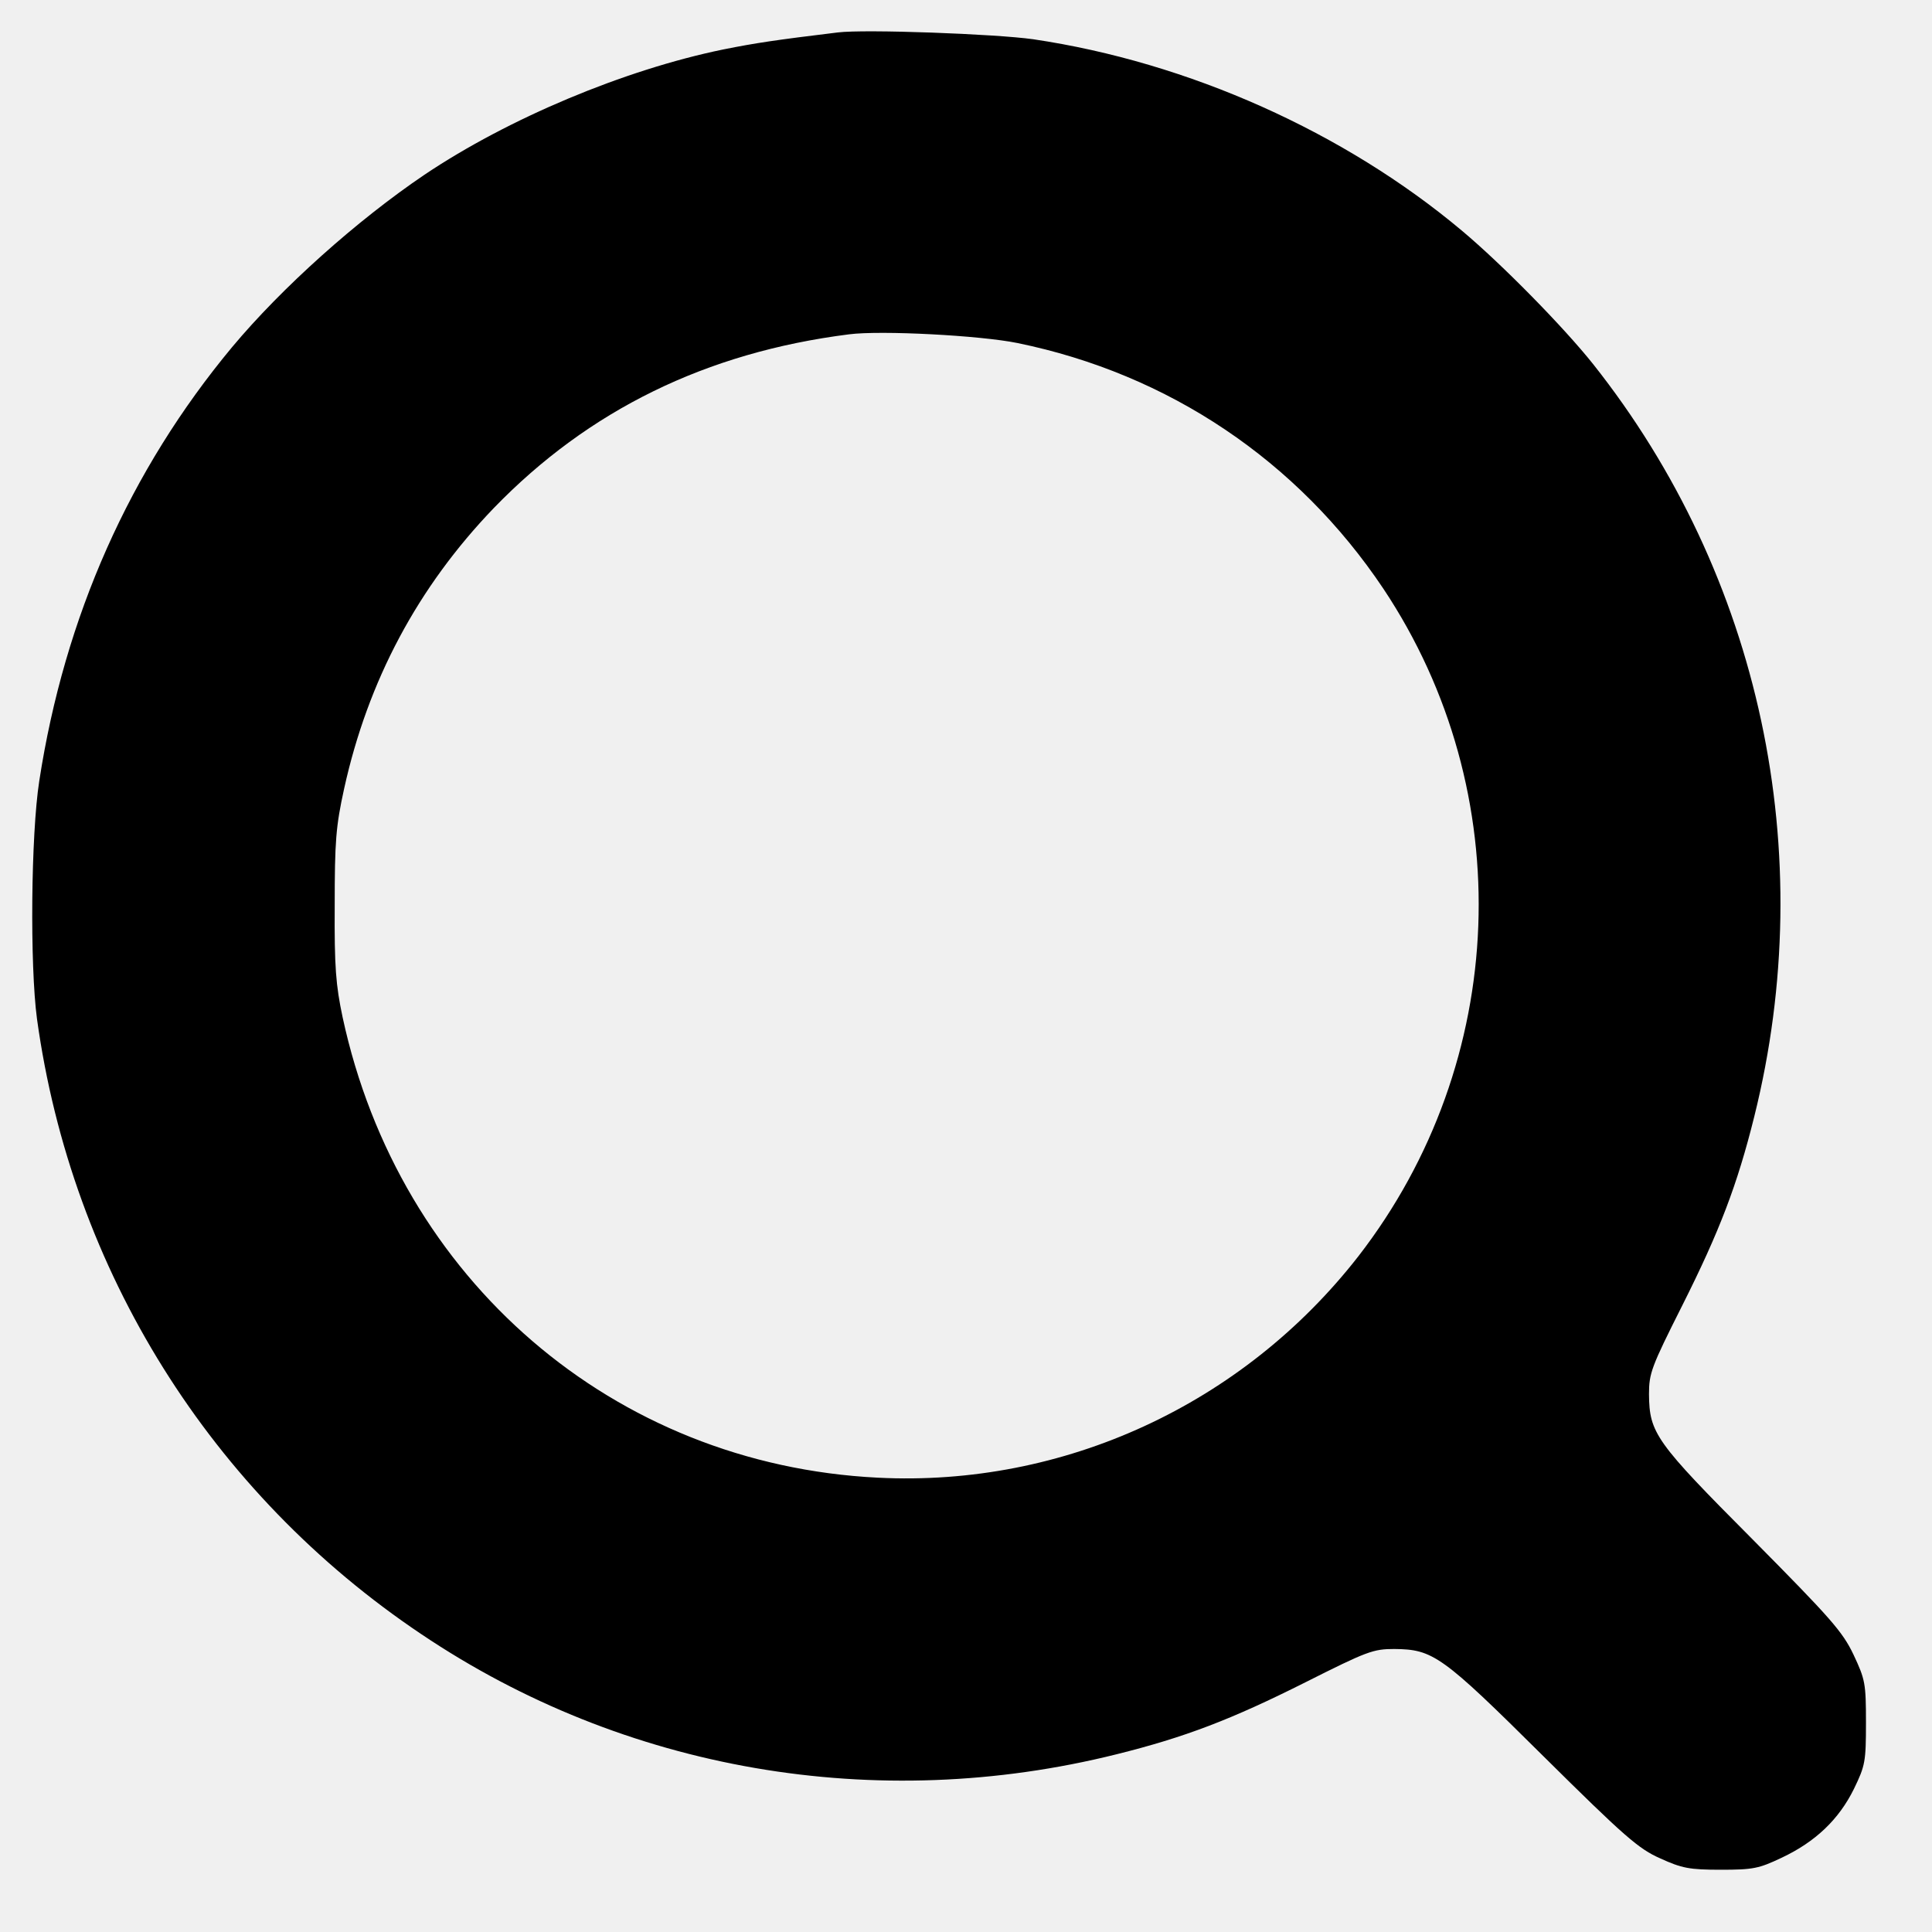
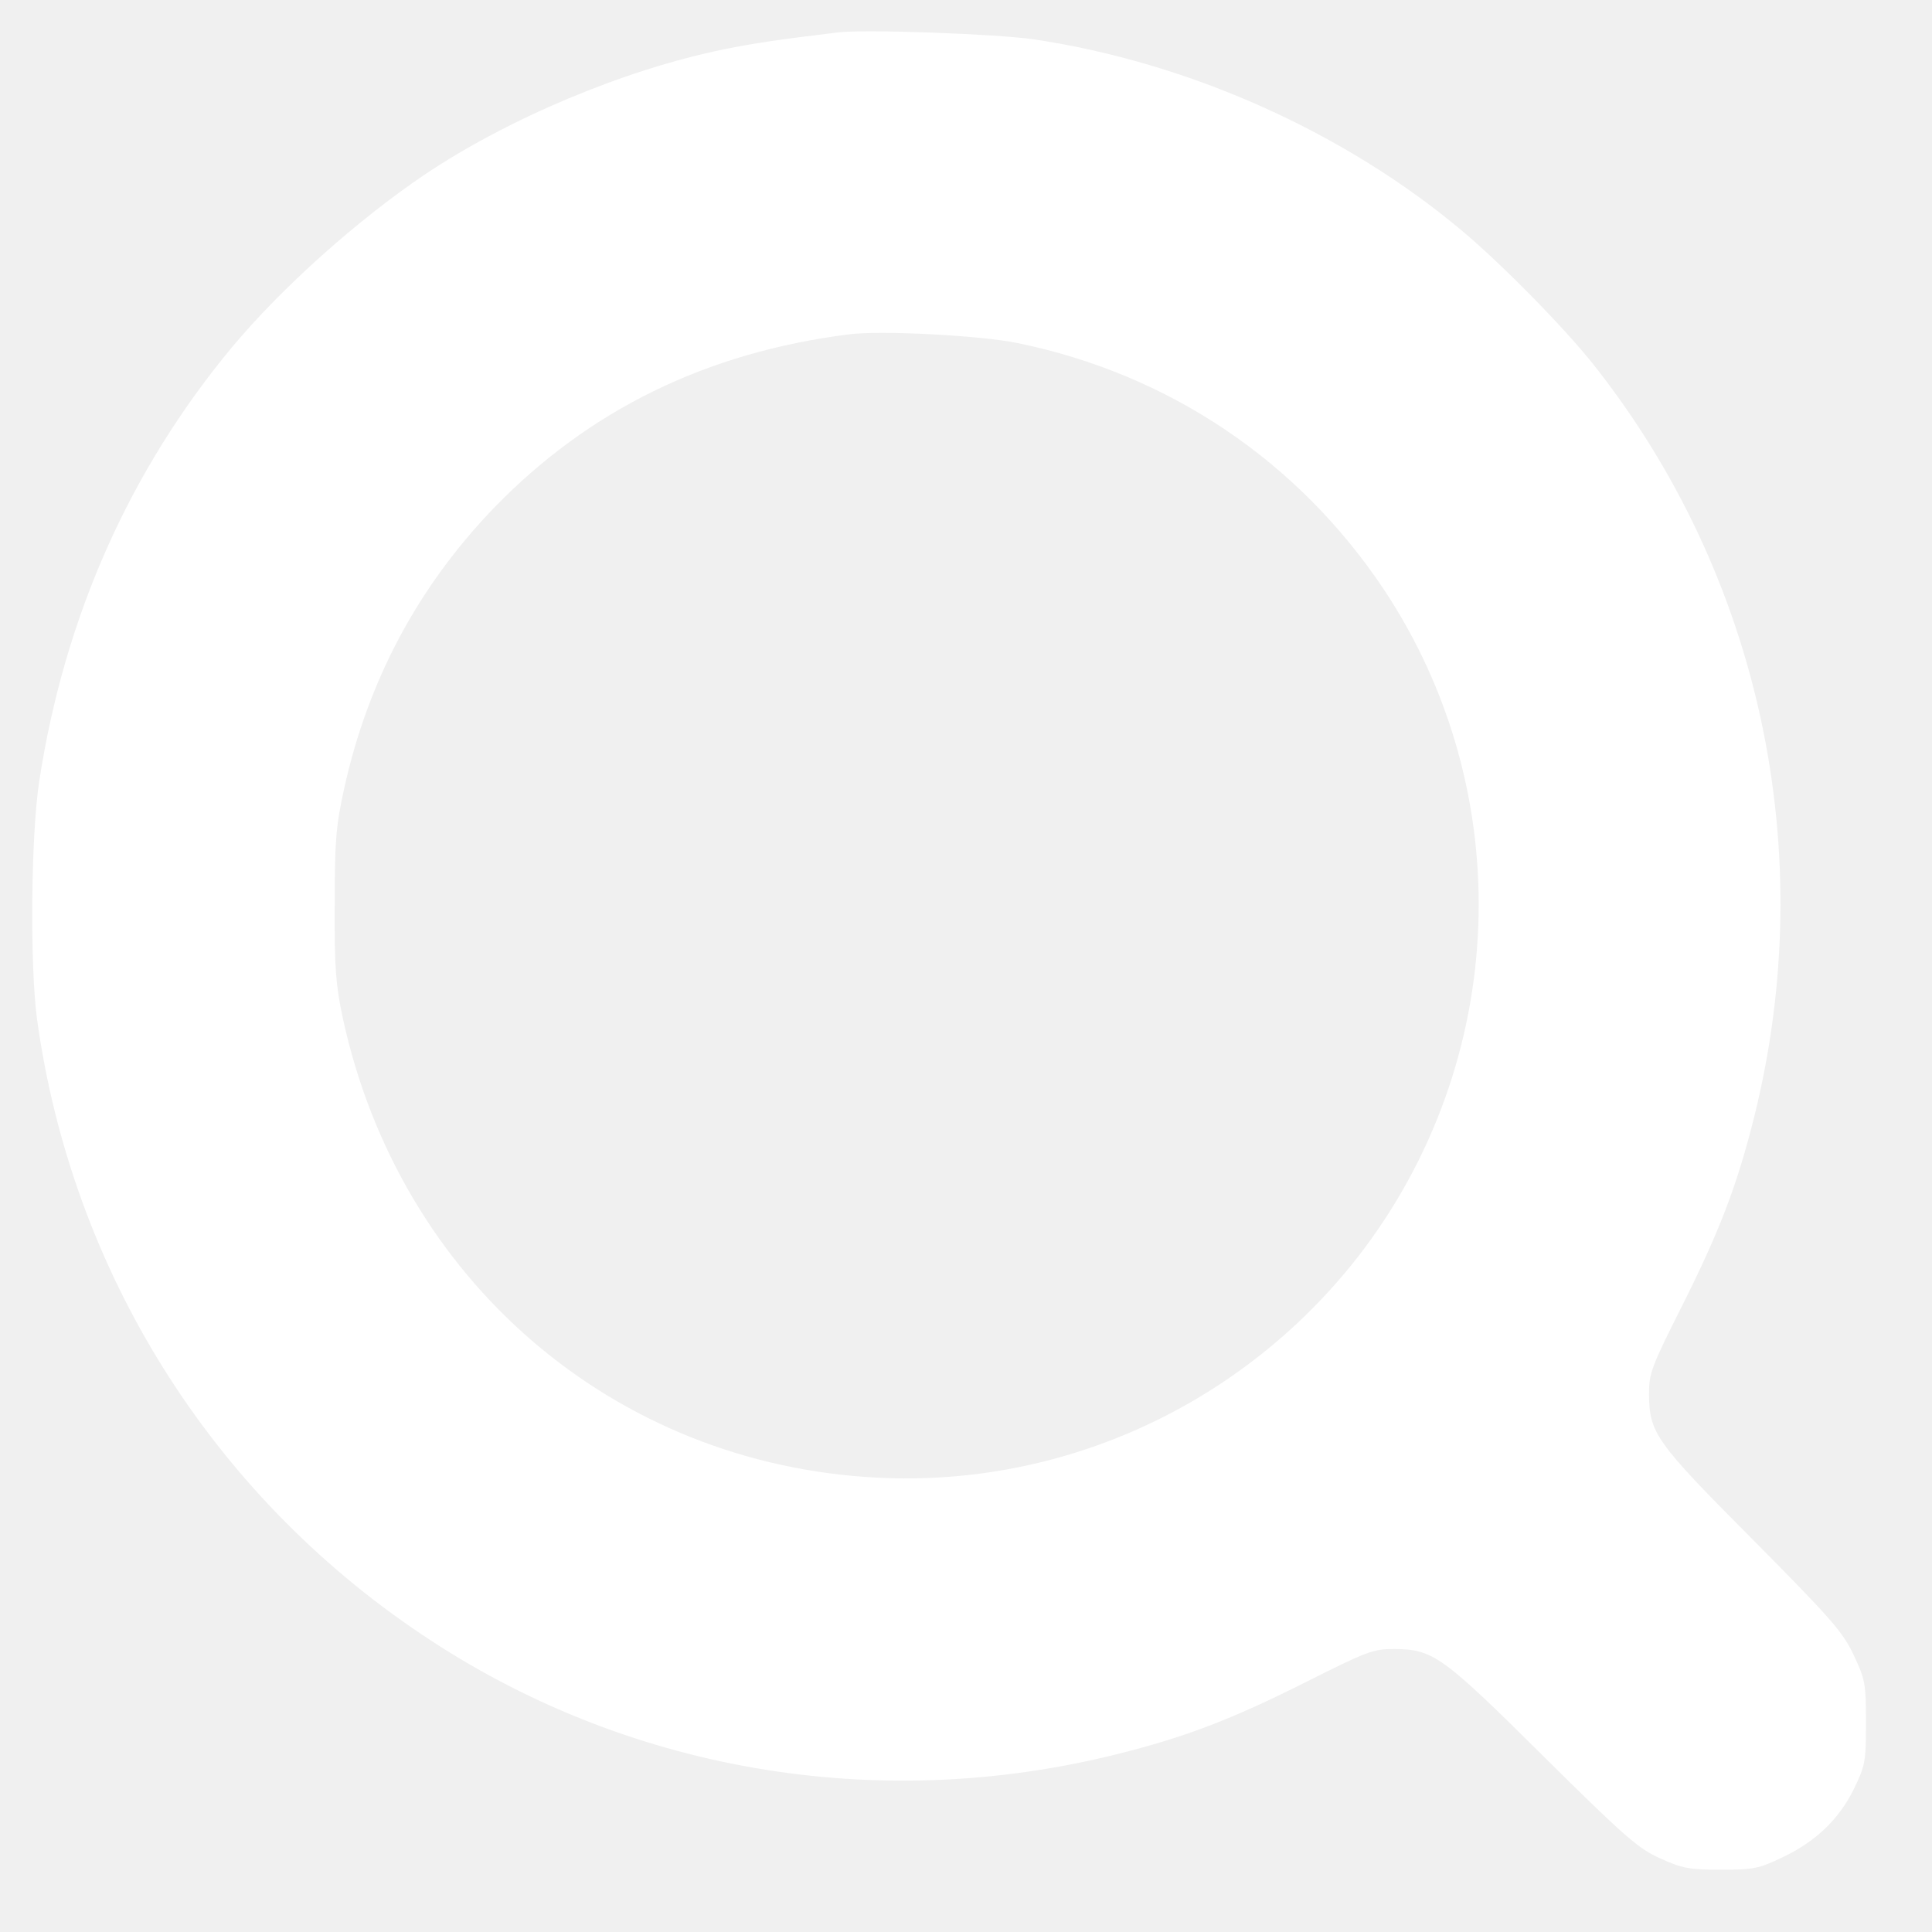
<svg xmlns="http://www.w3.org/2000/svg" version="1.0" width="512pt" height="512pt" viewBox="0 0 512 512" preserveAspectRatio="xMidYMid meet">
-   <g transform="translate(0,512) scale(0.1,-0.1)" fill="#000000" stroke="none">
+   <g transform="translate(0,512) scale(0.1,-0.1)" fill="#FFF" stroke="none">
    <path d="M2220 5034 c-165 -20 -218 -28 -303 -45 -263 -54 -570 -183 -792 -332 -179 -121 -378 -299 -510 -457 -271 -326 -444 -714 -511 -1150 -22 -142 -25 -488 -6 -630 92 -667 461 -1257 1019 -1631 538 -362 1205 -477 1842 -318 181 45 304 92 501 191 163 82 179 88 235 88 103 -1 126 -17 395 -284 216 -214 253 -246 310 -271 57 -26 77 -30 160 -30 86 0 101 3 162 32 89 42 151 101 191 182 30 62 32 72 32 176 0 104 -2 114 -33 180 -29 61 -60 96 -267 305 -258 259 -274 282 -275 385 0 56 6 72 88 235 99 197 146 320 191 501 174 699 17 1434 -427 1994 -78 98 -241 264 -347 353 -312 262 -725 447 -1137 508 -99 14 -446 27 -518 18z m476 -823 c401 -82 743 -312 970 -651 360 -540 333 -1254 -66 -1769 -306 -393 -781 -612 -1274 -587 -700 35 -1268 524 -1418 1220 -18 85 -22 133 -21 296 0 170 3 210 25 310 63 286 195 534 397 744 251 259 562 412 941 460 85 11 348 -3 446 -23z" />
  </g>
</svg>
